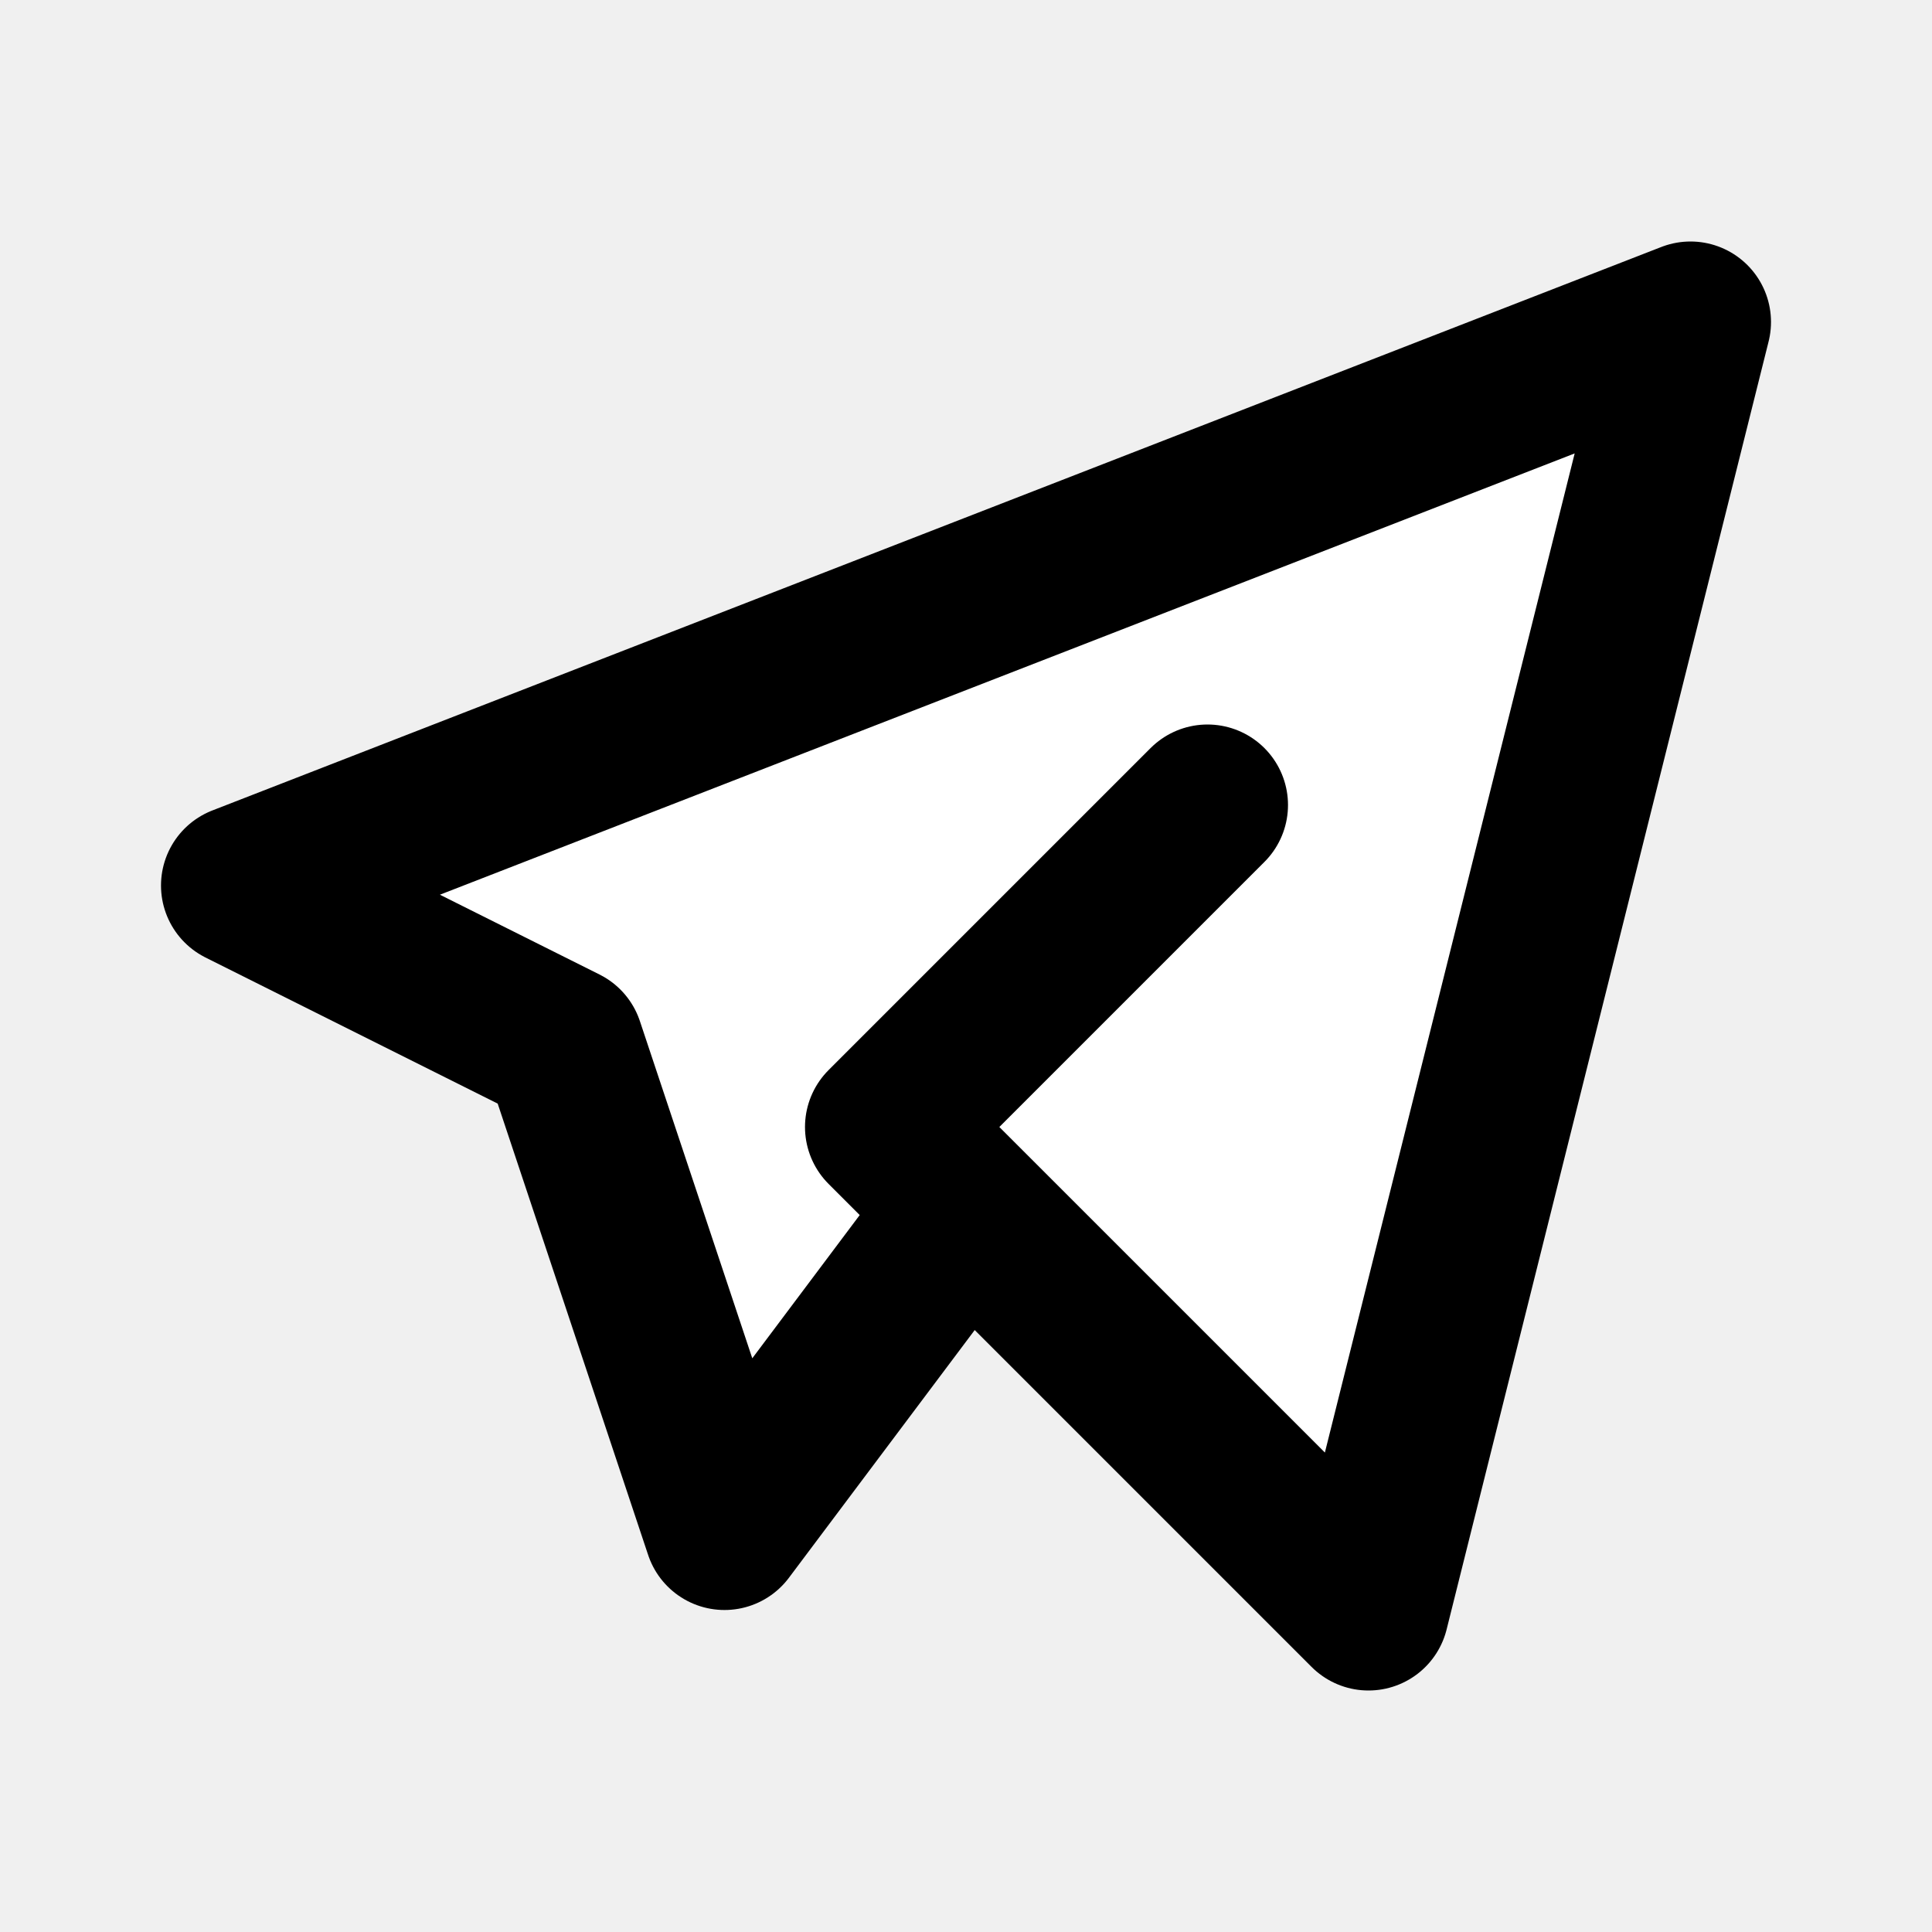
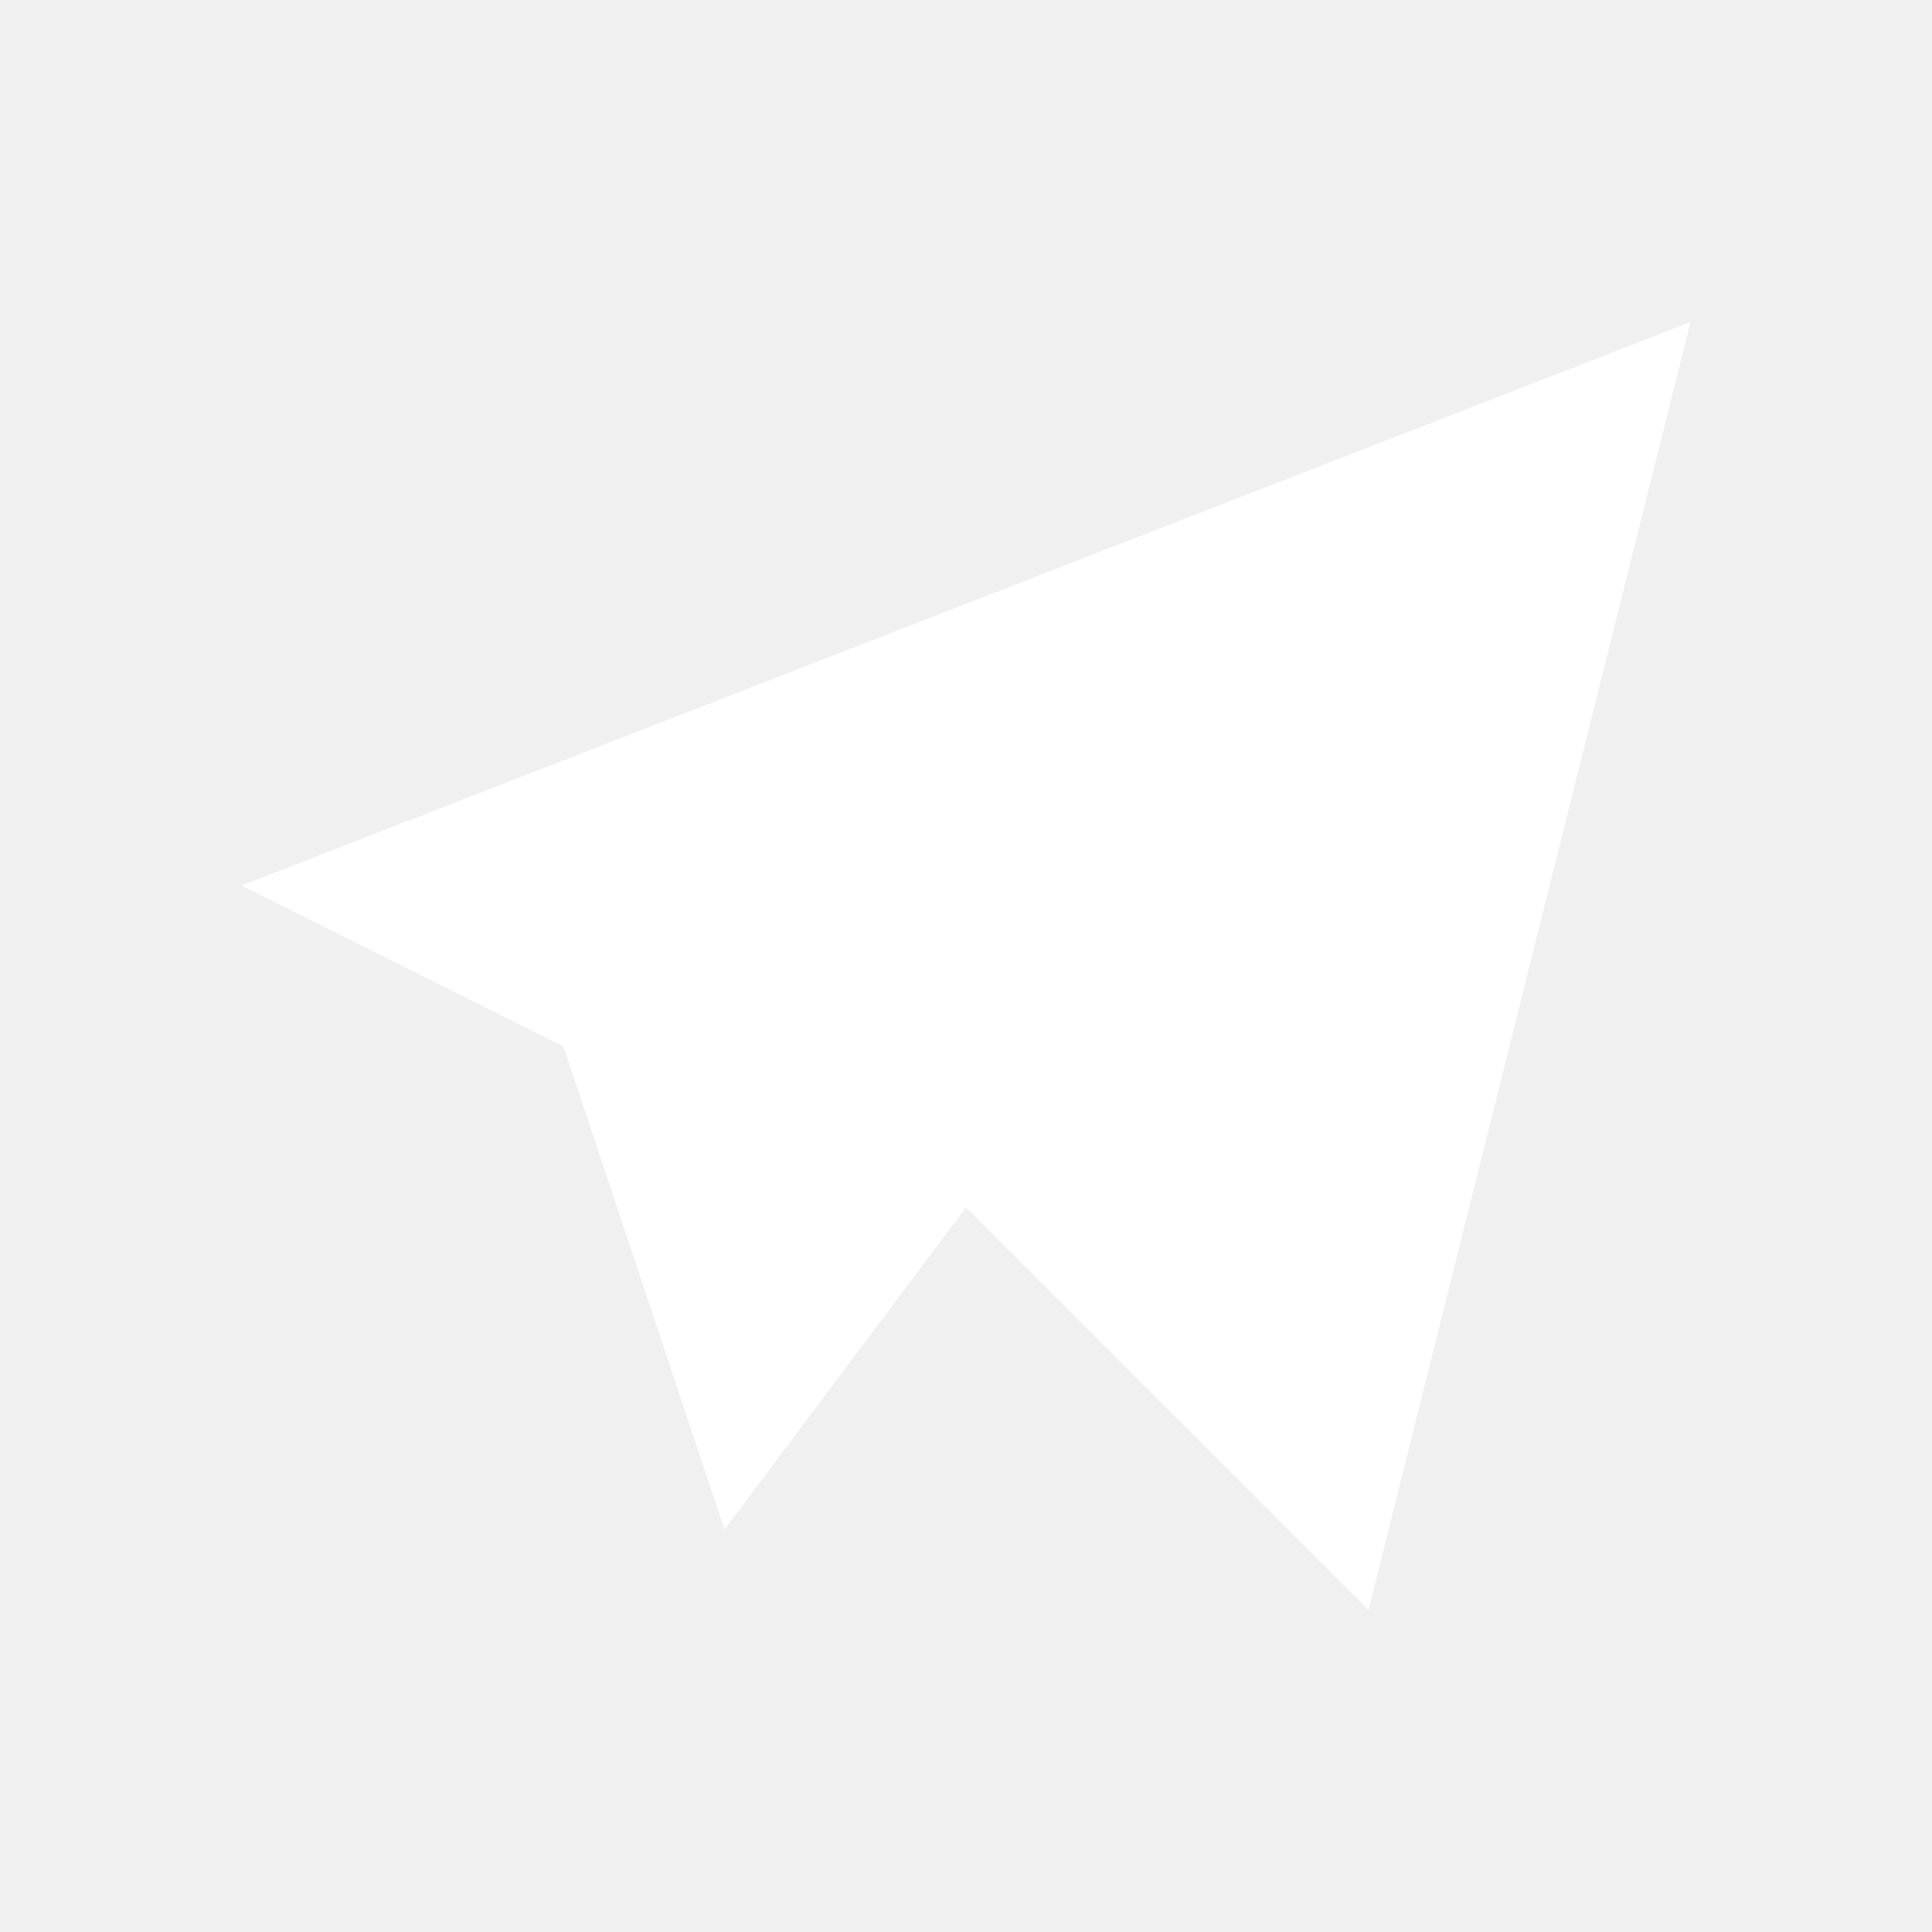
- <svg xmlns="http://www.w3.org/2000/svg" class="icon icon-tabler icon-tabler-brand-telegram" width="24" height="24" viewBox="0 0 24 24" stroke-width="2" stroke="currentColor" fill="white" stroke-linecap="round" stroke-linejoin="round">
+ <svg xmlns="http://www.w3.org/2000/svg" class="icon icon-tabler icon-tabler-brand-telegram" width="24" height="24" viewBox="0 0 24 24" stroke-width="0" stroke="currentColor" fill="white" stroke-linecap="round" stroke-linejoin="round">
  <path stroke="none" d="M0 0h24v24H0z" fill="none" />
  <path d="M15 10l-4 4l6 6l4 -16l-18 7l4 2l2 6l3 -4" />
</svg>
